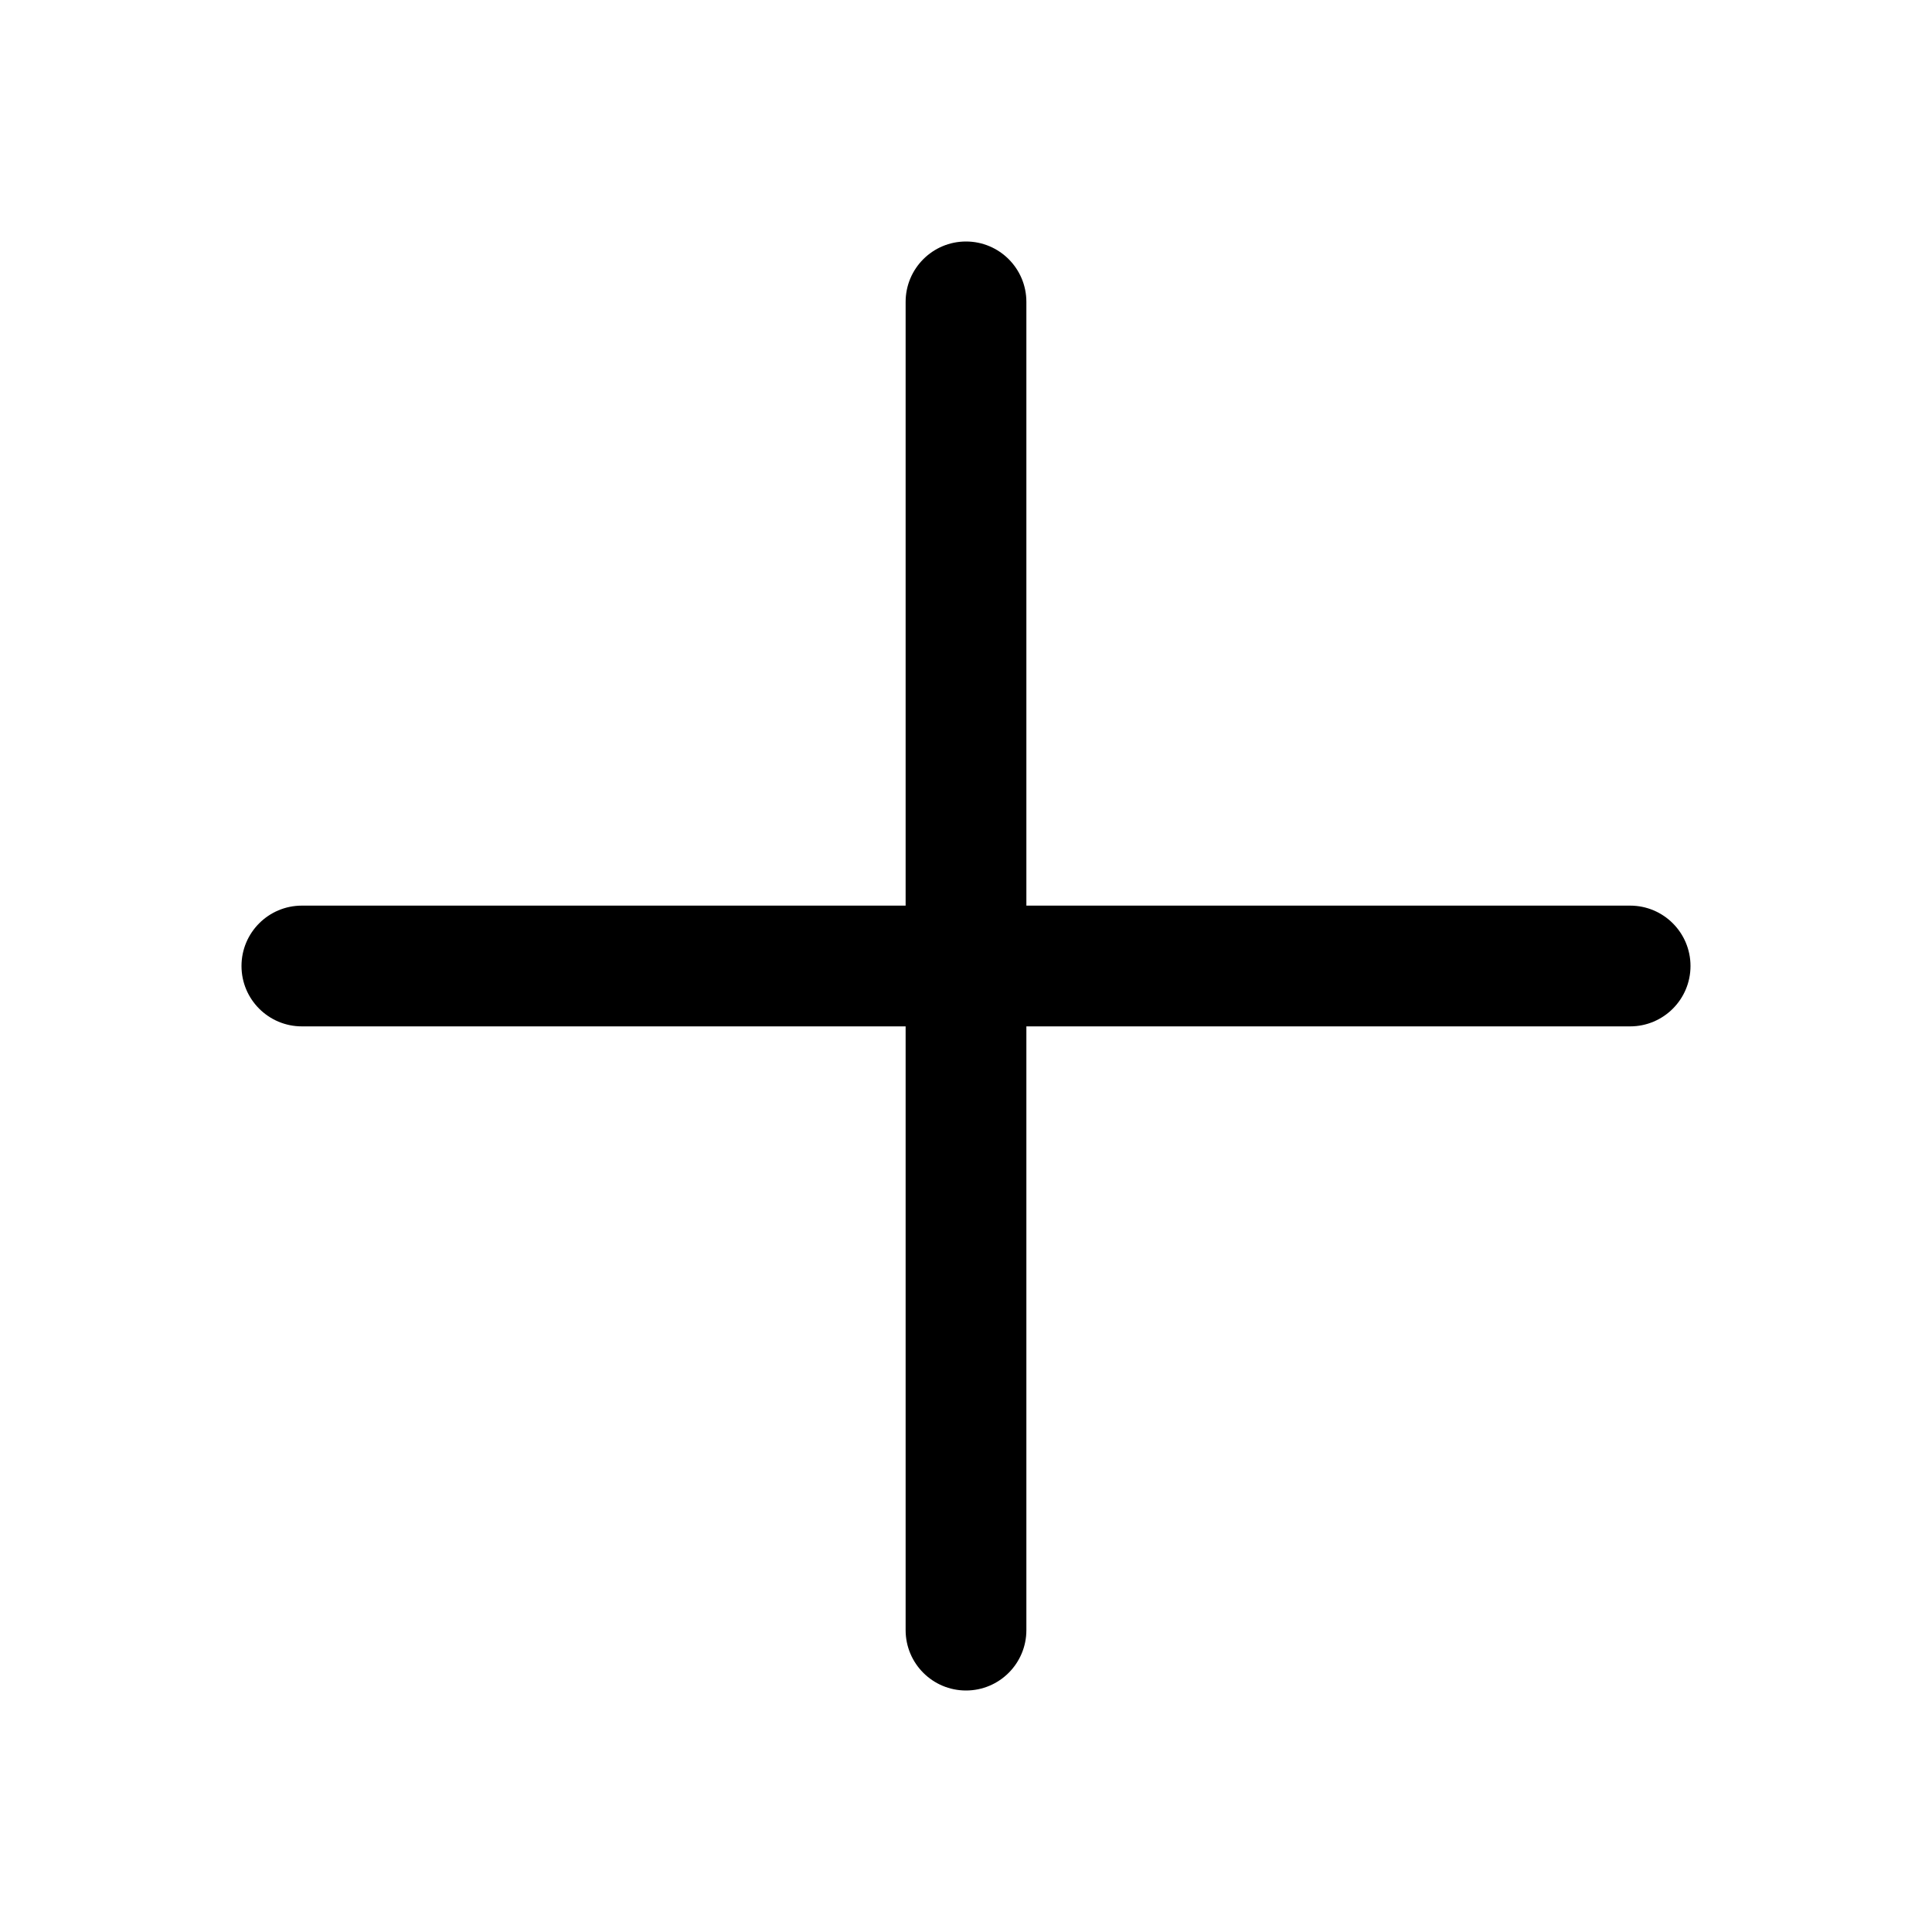
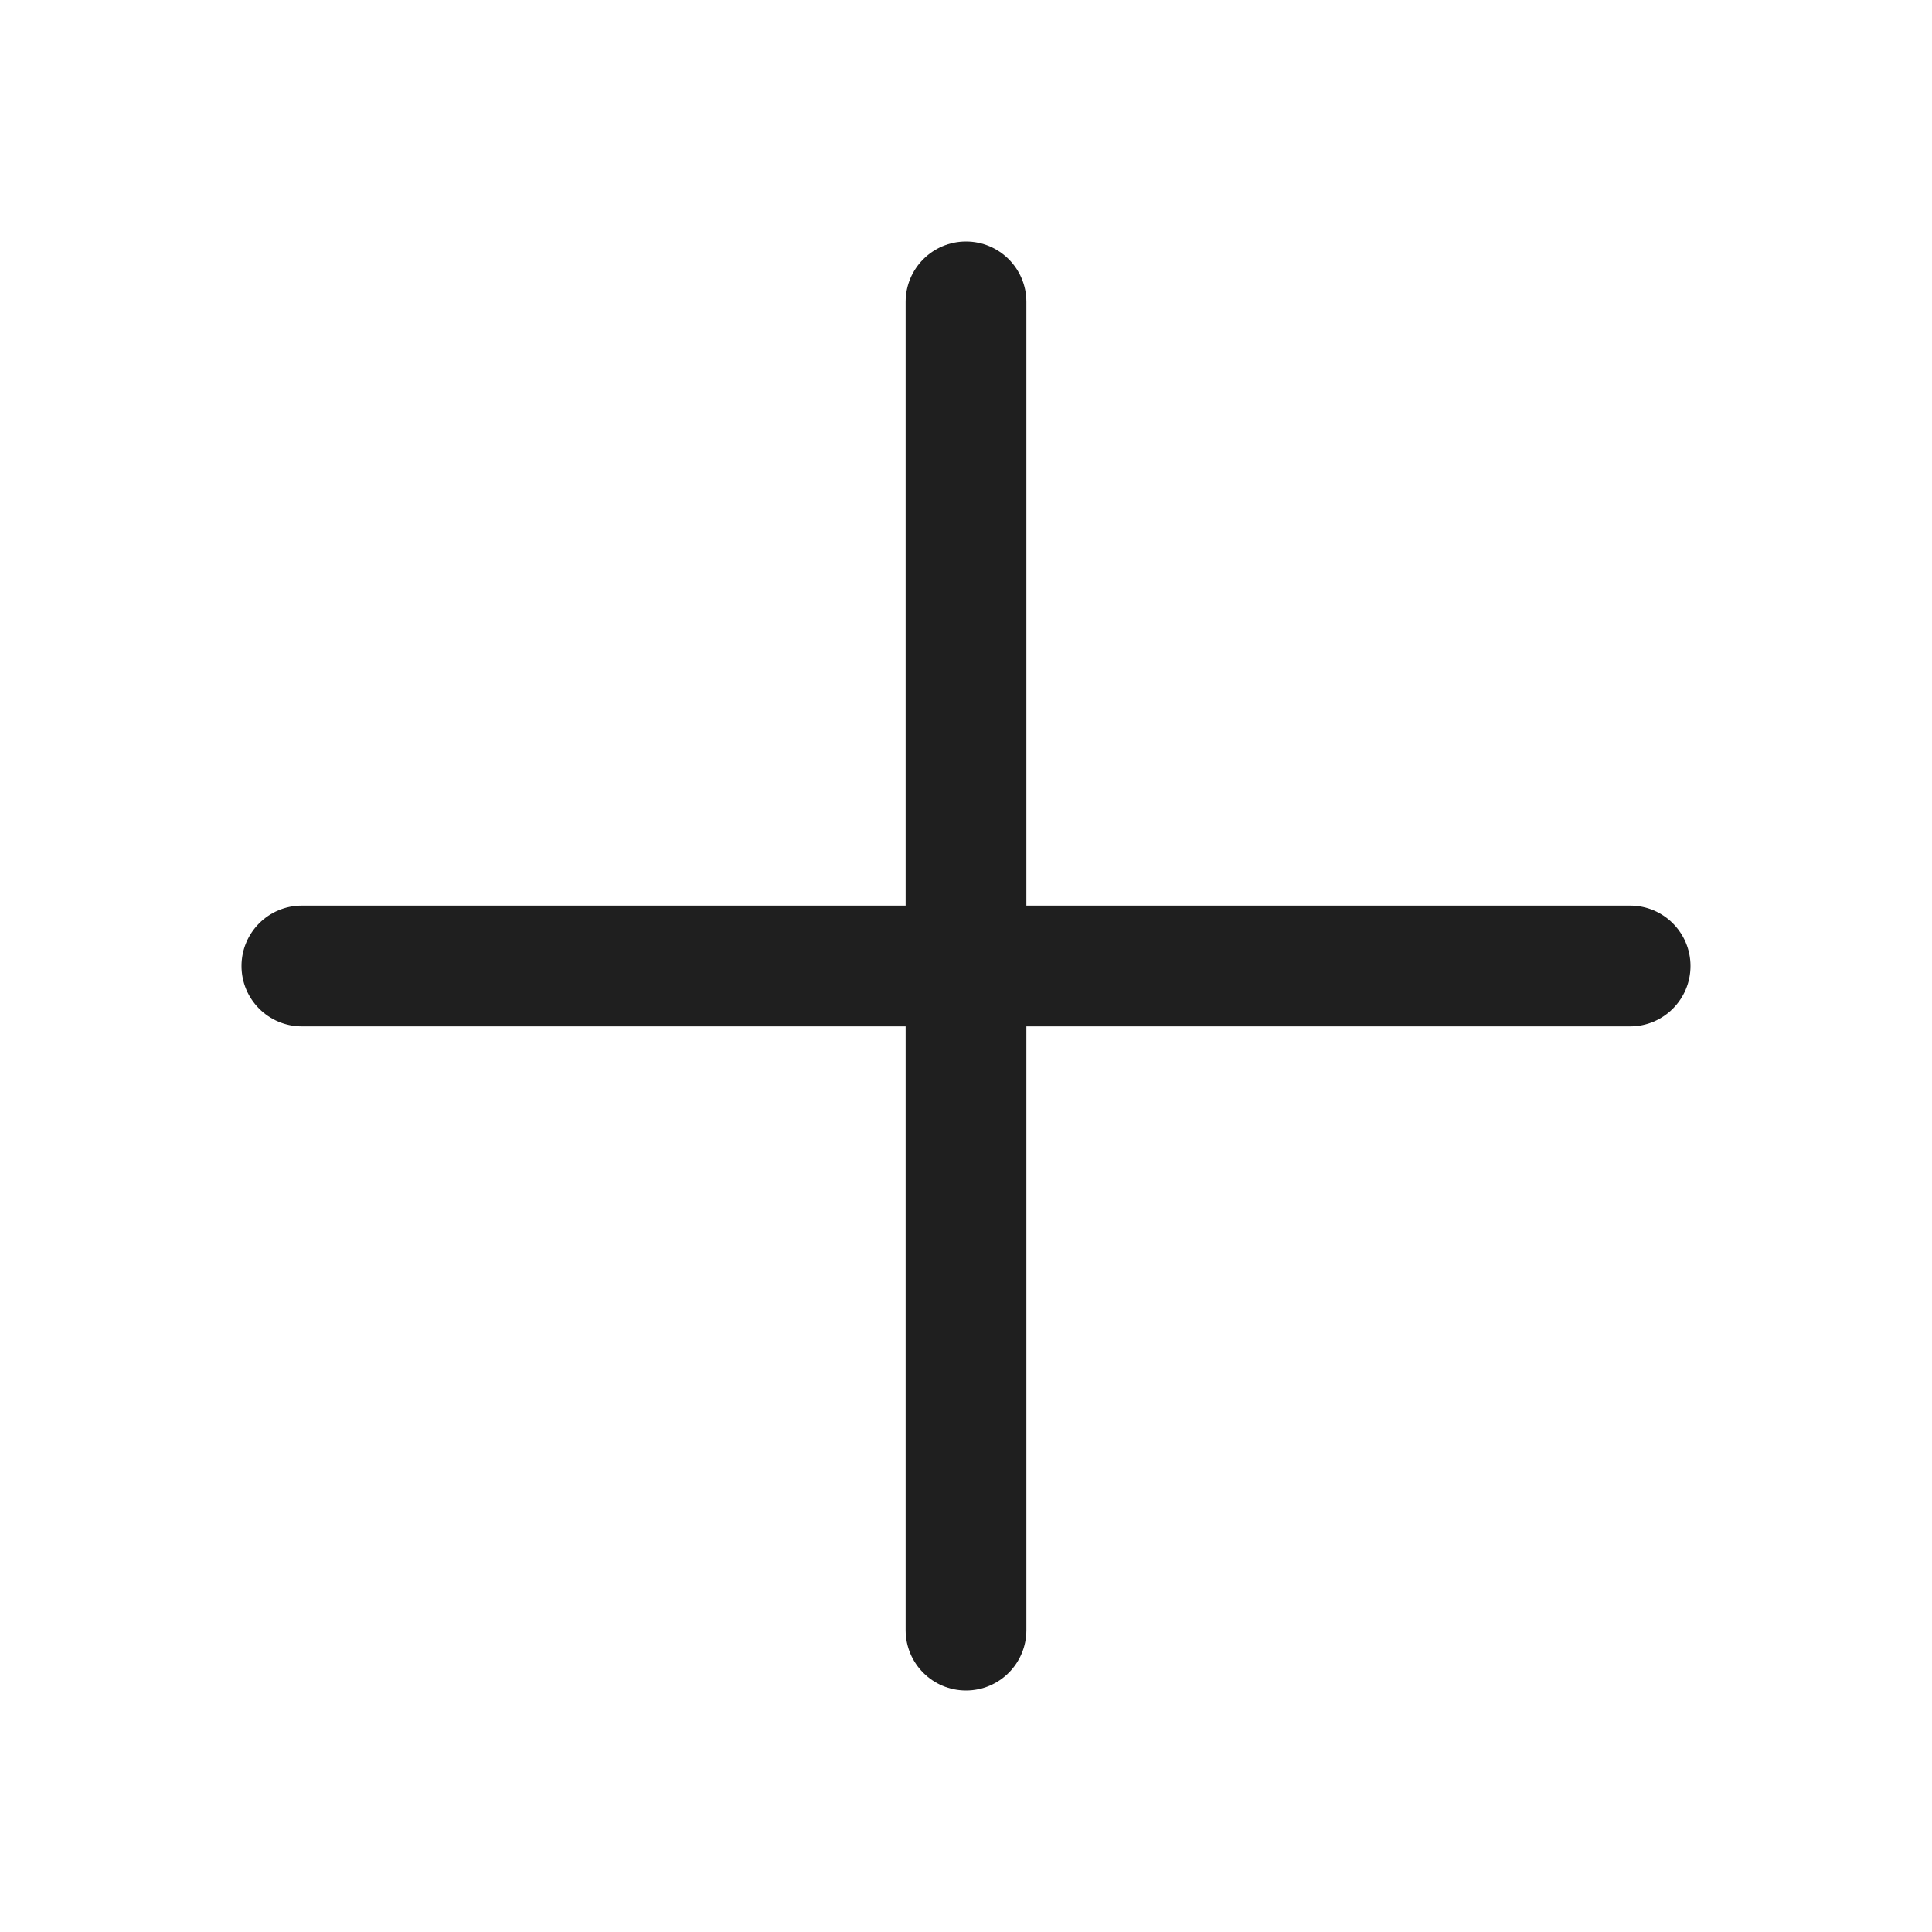
- <svg xmlns="http://www.w3.org/2000/svg" width="16" height="16" fill="currentColor" class="bi bi-plus-lg" viewBox="0 0 16 16">
+ <svg xmlns="http://www.w3.org/2000/svg" width="16" height="16" fill="#1F1F1F" class="bi bi-plus-lg" viewBox="0 0 16 16">
  <path fill-rule="evenodd" d="M8 2a.5.5 0 0 1 .5.5v5h5a.5.5 0 0 1 0 1h-5v5a.5.5 0 0 1-1 0v-5h-5a.5.5 0 0 1 0-1h5v-5A.5.5 0 0 1 8 2Z" />
</svg>
